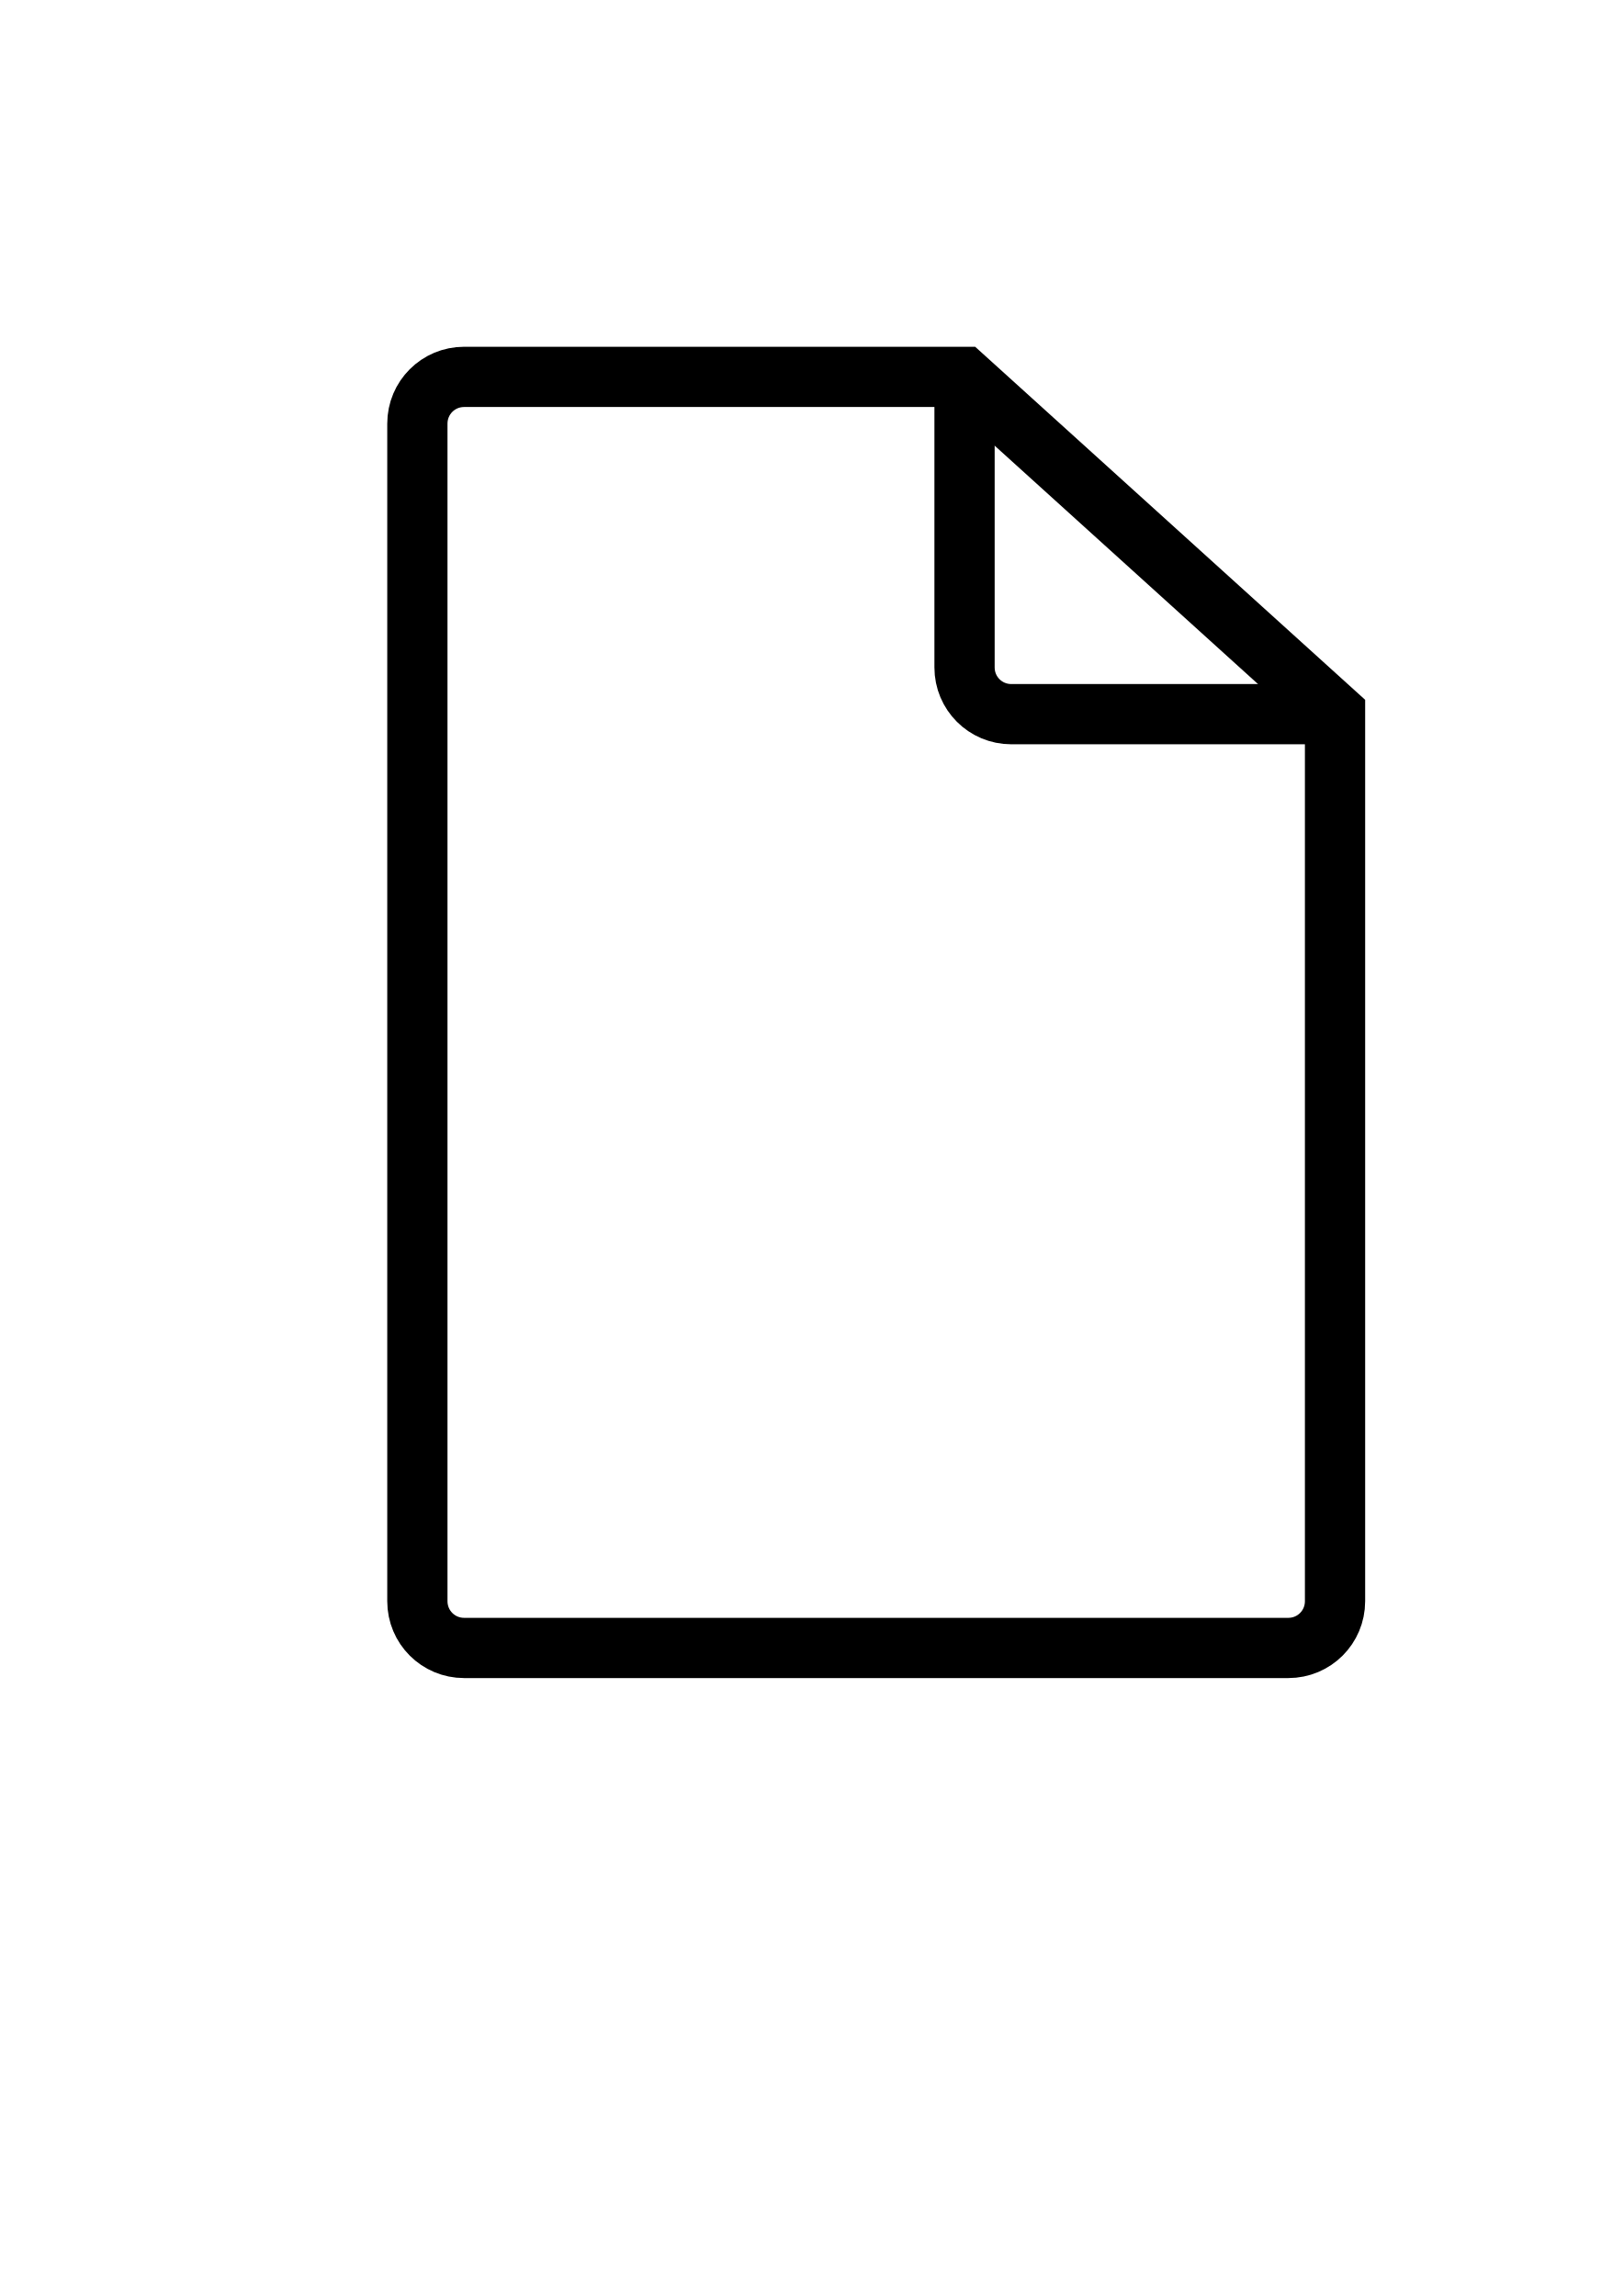
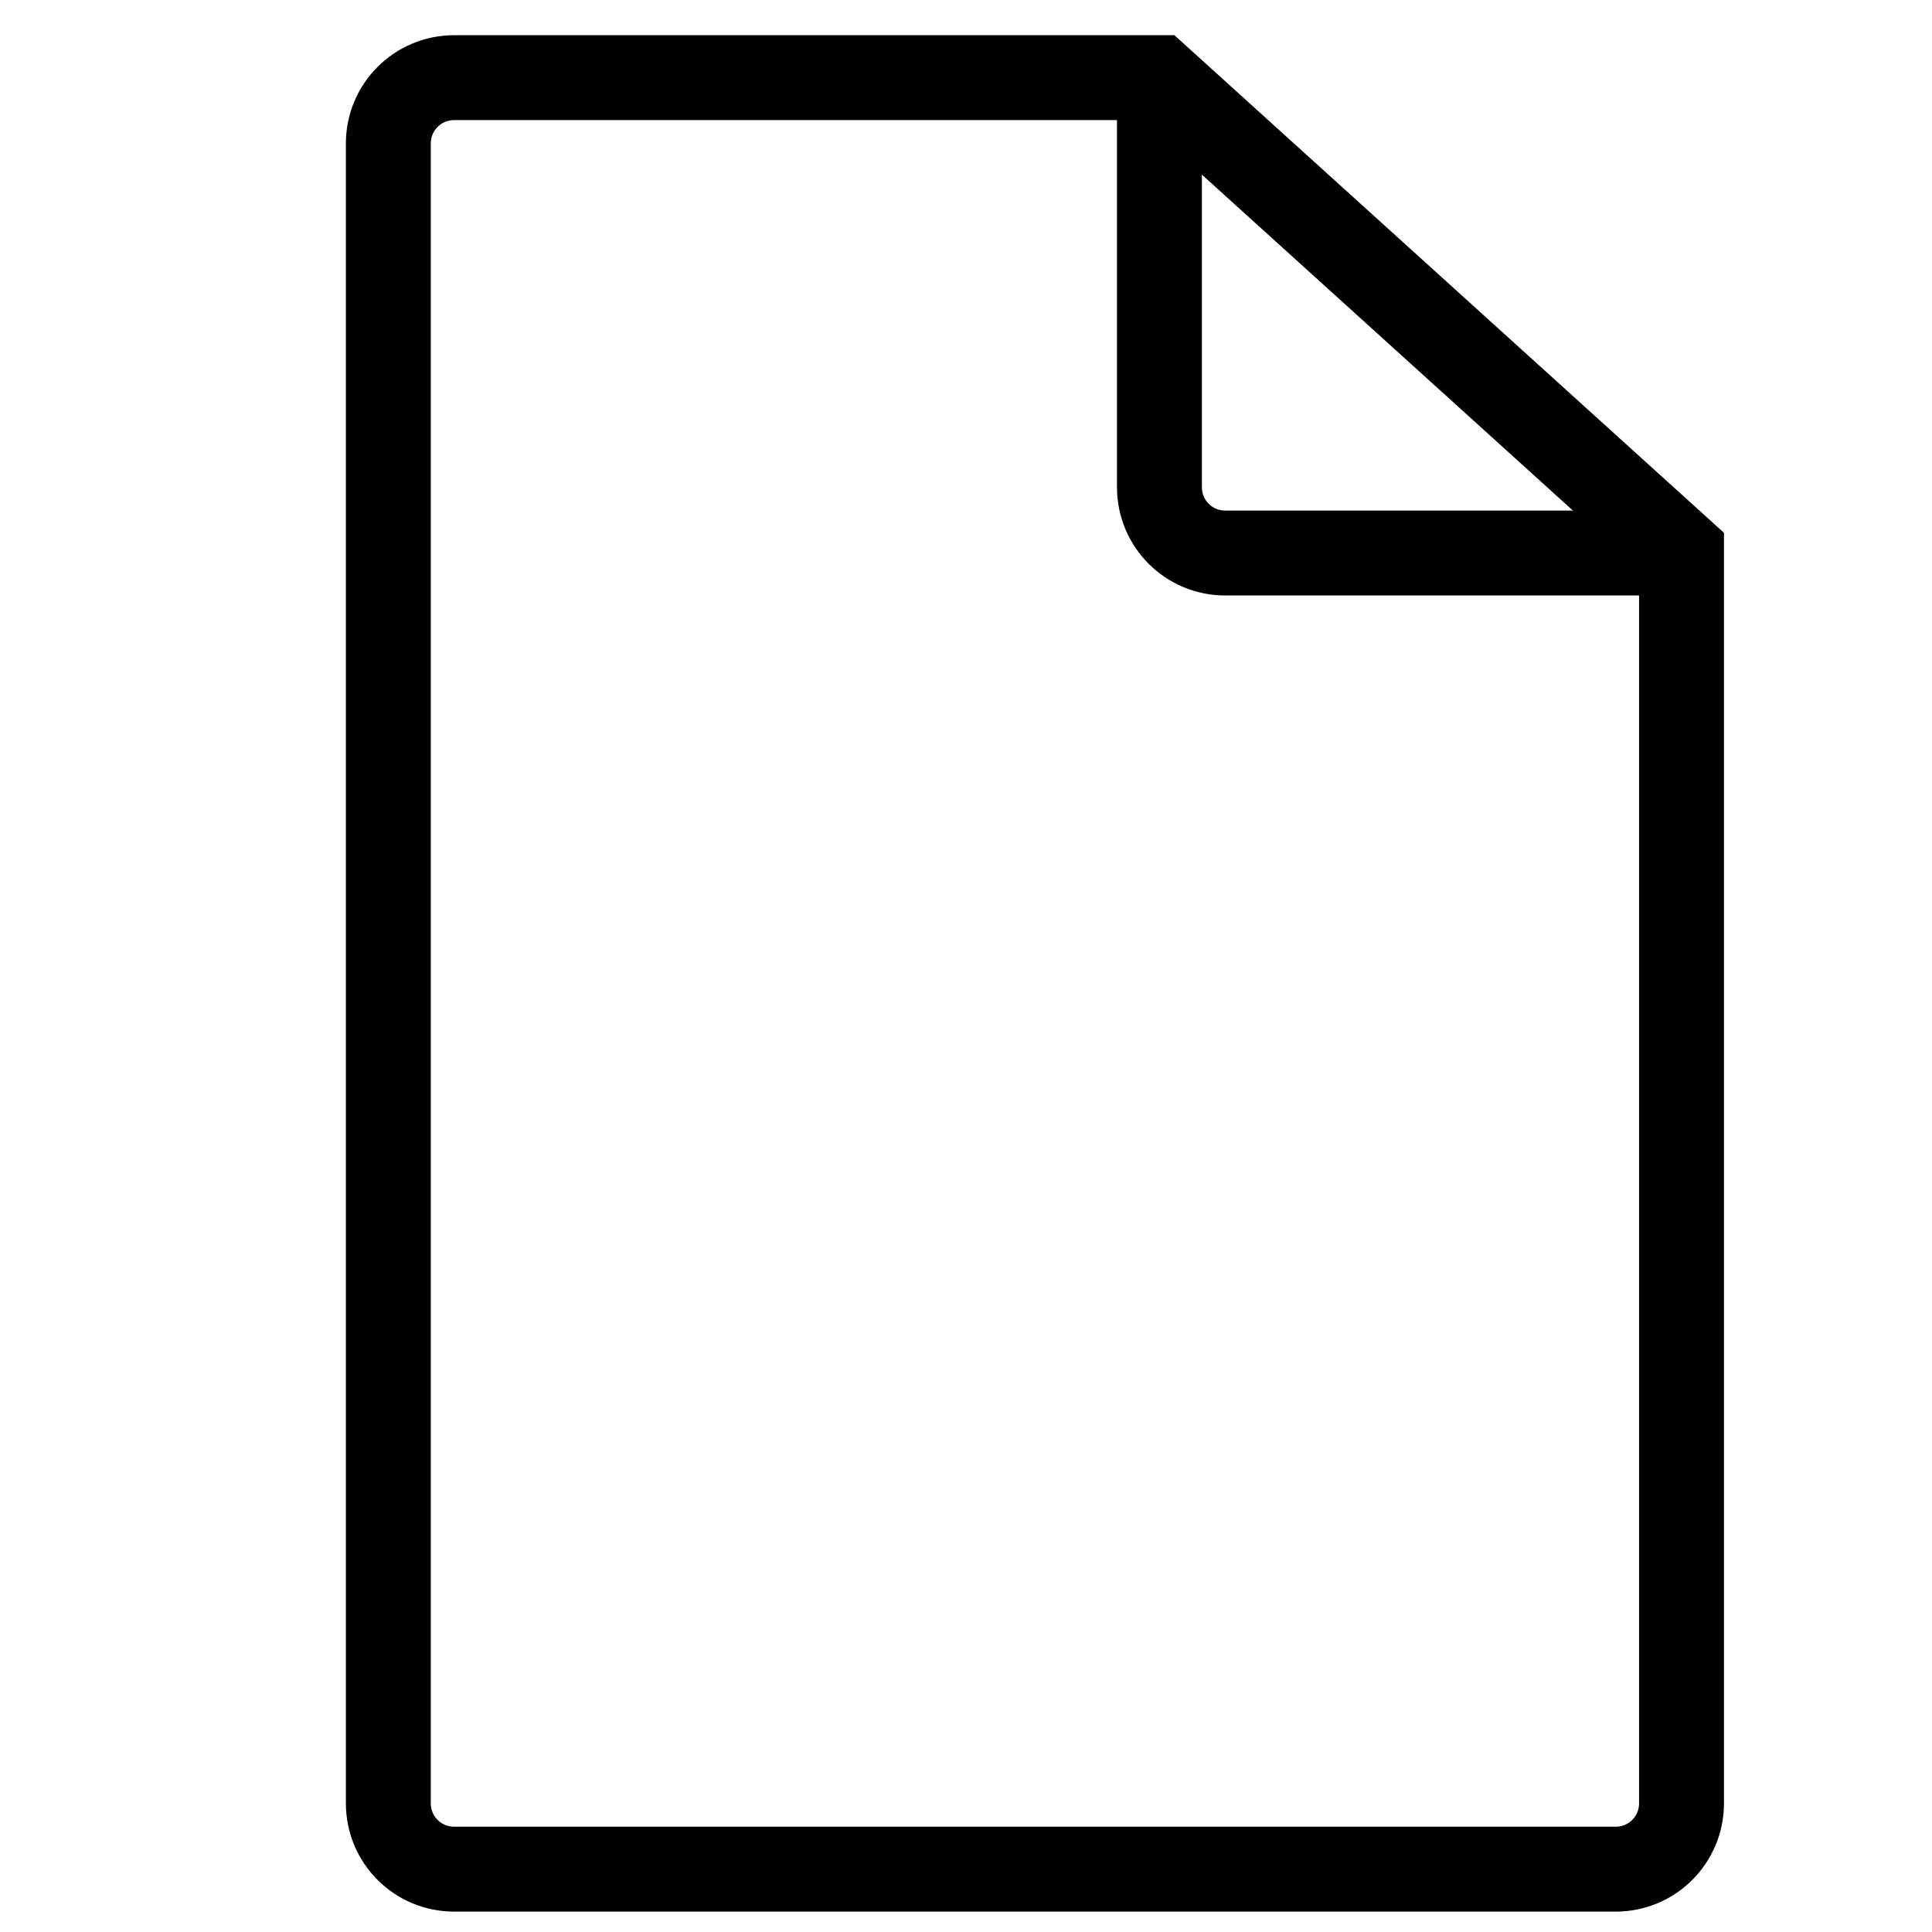
- <svg xmlns="http://www.w3.org/2000/svg" id="svg3664" version="1.1" viewBox="0 0 210 297" height="297mm" width="210mm">
+ <svg xmlns="http://www.w3.org/2000/svg" width="512mm" height="512mm" viewBox="0 0 512 512" version="1.1" id="svg3664">
  <defs id="defs3658" />
  <g id="layer1">
-     <path d="m 60.028,48.752 c -3.35,0 -6.048,2.697 -6.048,6.048 V 207.124 c 0,3.35 2.697,6.048 6.048,6.048 H 166.617 c 3.35,0 6.048,-2.697 6.048,-6.048 l 0,-114.871 -48.045,-43.502 z" style="fill:none;stroke:#000000;stroke-width:7.792;stroke-dashoffset:237.842;stroke-opacity:1;stop-color:#000000;stroke-miterlimit:4;stroke-dasharray:none" id="rect3592" />
-     <path id="path3619" style="fill:none;fill-opacity:1;stroke:#000000;stroke-width:7.792;stroke-dashoffset:237.842;stroke-opacity:1;stop-color:#000000;stroke-miterlimit:4;stroke-dasharray:none" d="m 124.748,48.479 0,37.855 c 0,3.35 2.697,6.048 6.048,6.048 l 41.596,0" />
+     <path id="rect3592" style="fill:none;stroke:#000000;stroke-width:22.5;stroke-miterlimit:4;stroke-dasharray:none;stroke-dashoffset:237.842;stroke-opacity:1;stop-color:#000000" d="m 120.374,20.576 c -9.674,0 -17.463,7.789 -17.463,17.463 V 477.885 c 0,9.674 7.789,17.463 17.463,17.463 h 307.783 c 9.674,0 17.463,-7.789 17.463,-17.463 V 146.189 L 306.888,20.576 Z" />
+     <path d="M 307.259,19.789 V 129.097 c 0,9.674 7.789,17.463 17.463,17.463 h 120.111" style="fill:none;fill-opacity:1;stroke:#000000;stroke-width:22.5;stroke-miterlimit:4;stroke-dasharray:none;stroke-dashoffset:237.842;stroke-opacity:1;stop-color:#000000" id="path3619" />
  </g>
</svg>
